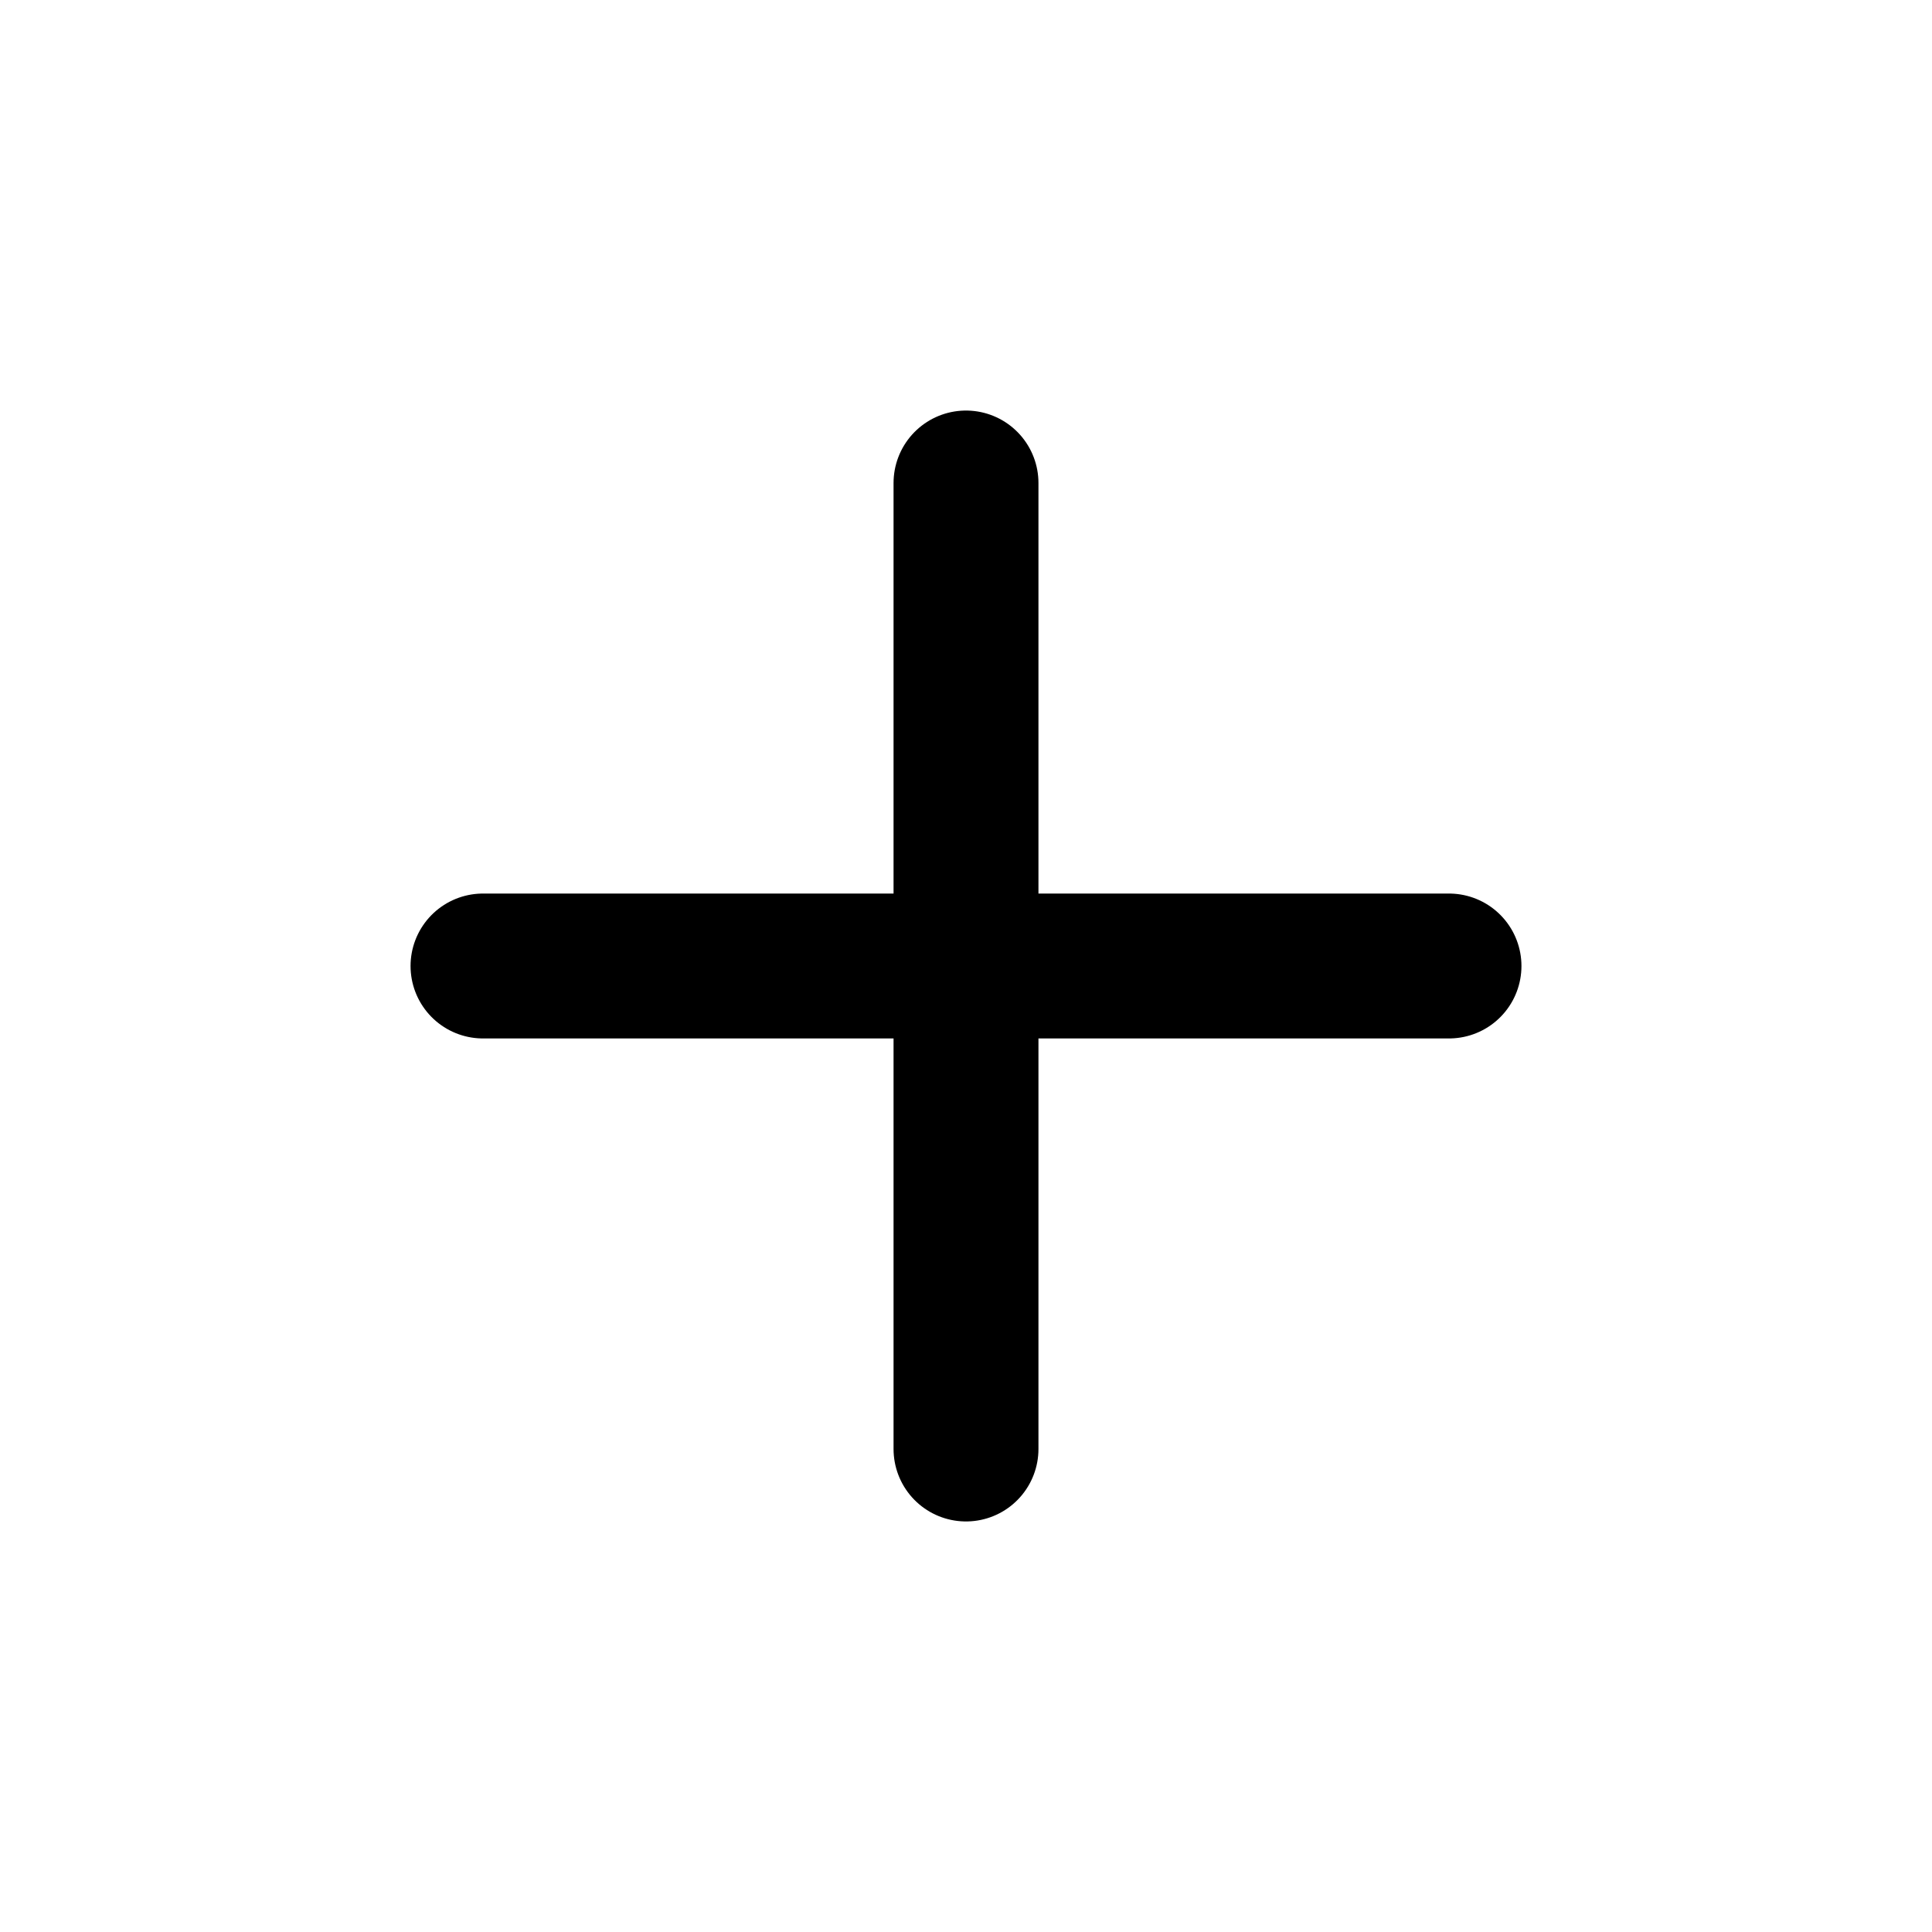
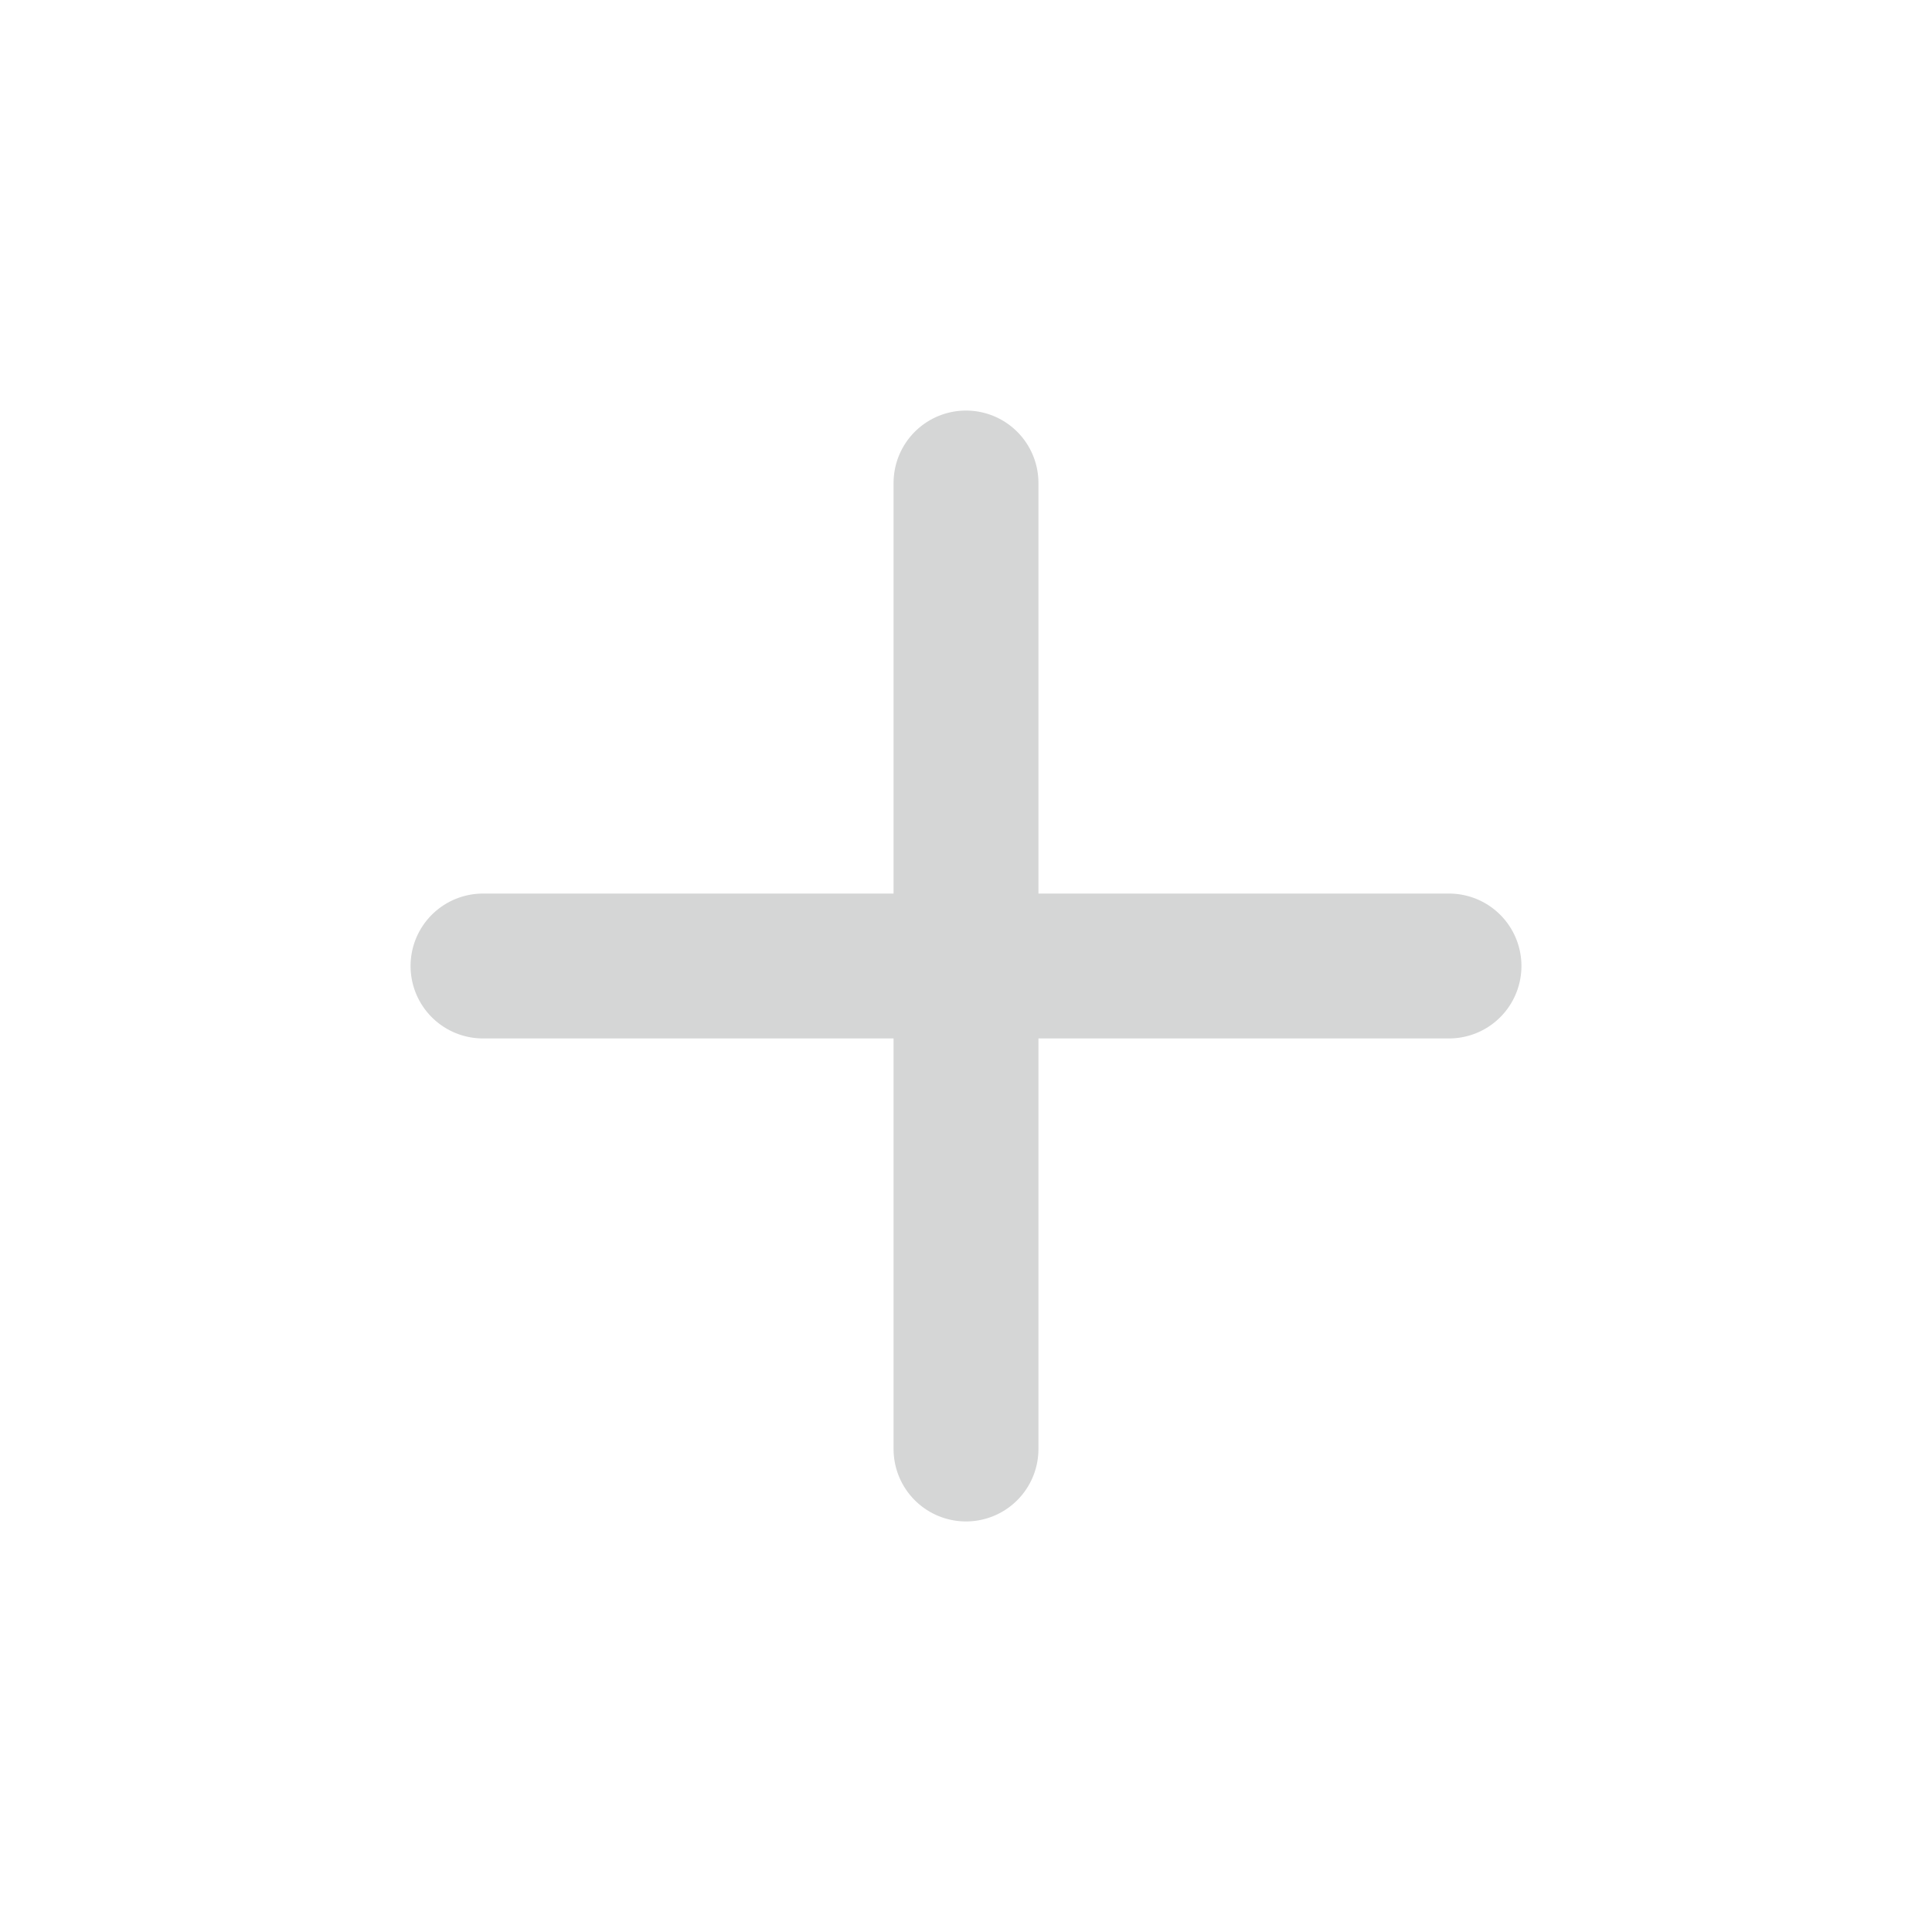
<svg xmlns="http://www.w3.org/2000/svg" width="24" height="24" viewBox="0 0 24 24" fill="none">
-   <path d="M12 6V12M12 12H18M12 12H6M12 12V18" stroke="#000" stroke-width="1.8" stroke-linecap="round" stroke-linejoin="round" />
+   <path d="M12 6V12M12 12H18M12 12H6M12 12V18" stroke="#d5d6d6" stroke-width="1.8" stroke-linecap="round" stroke-linejoin="round" />
</svg>
